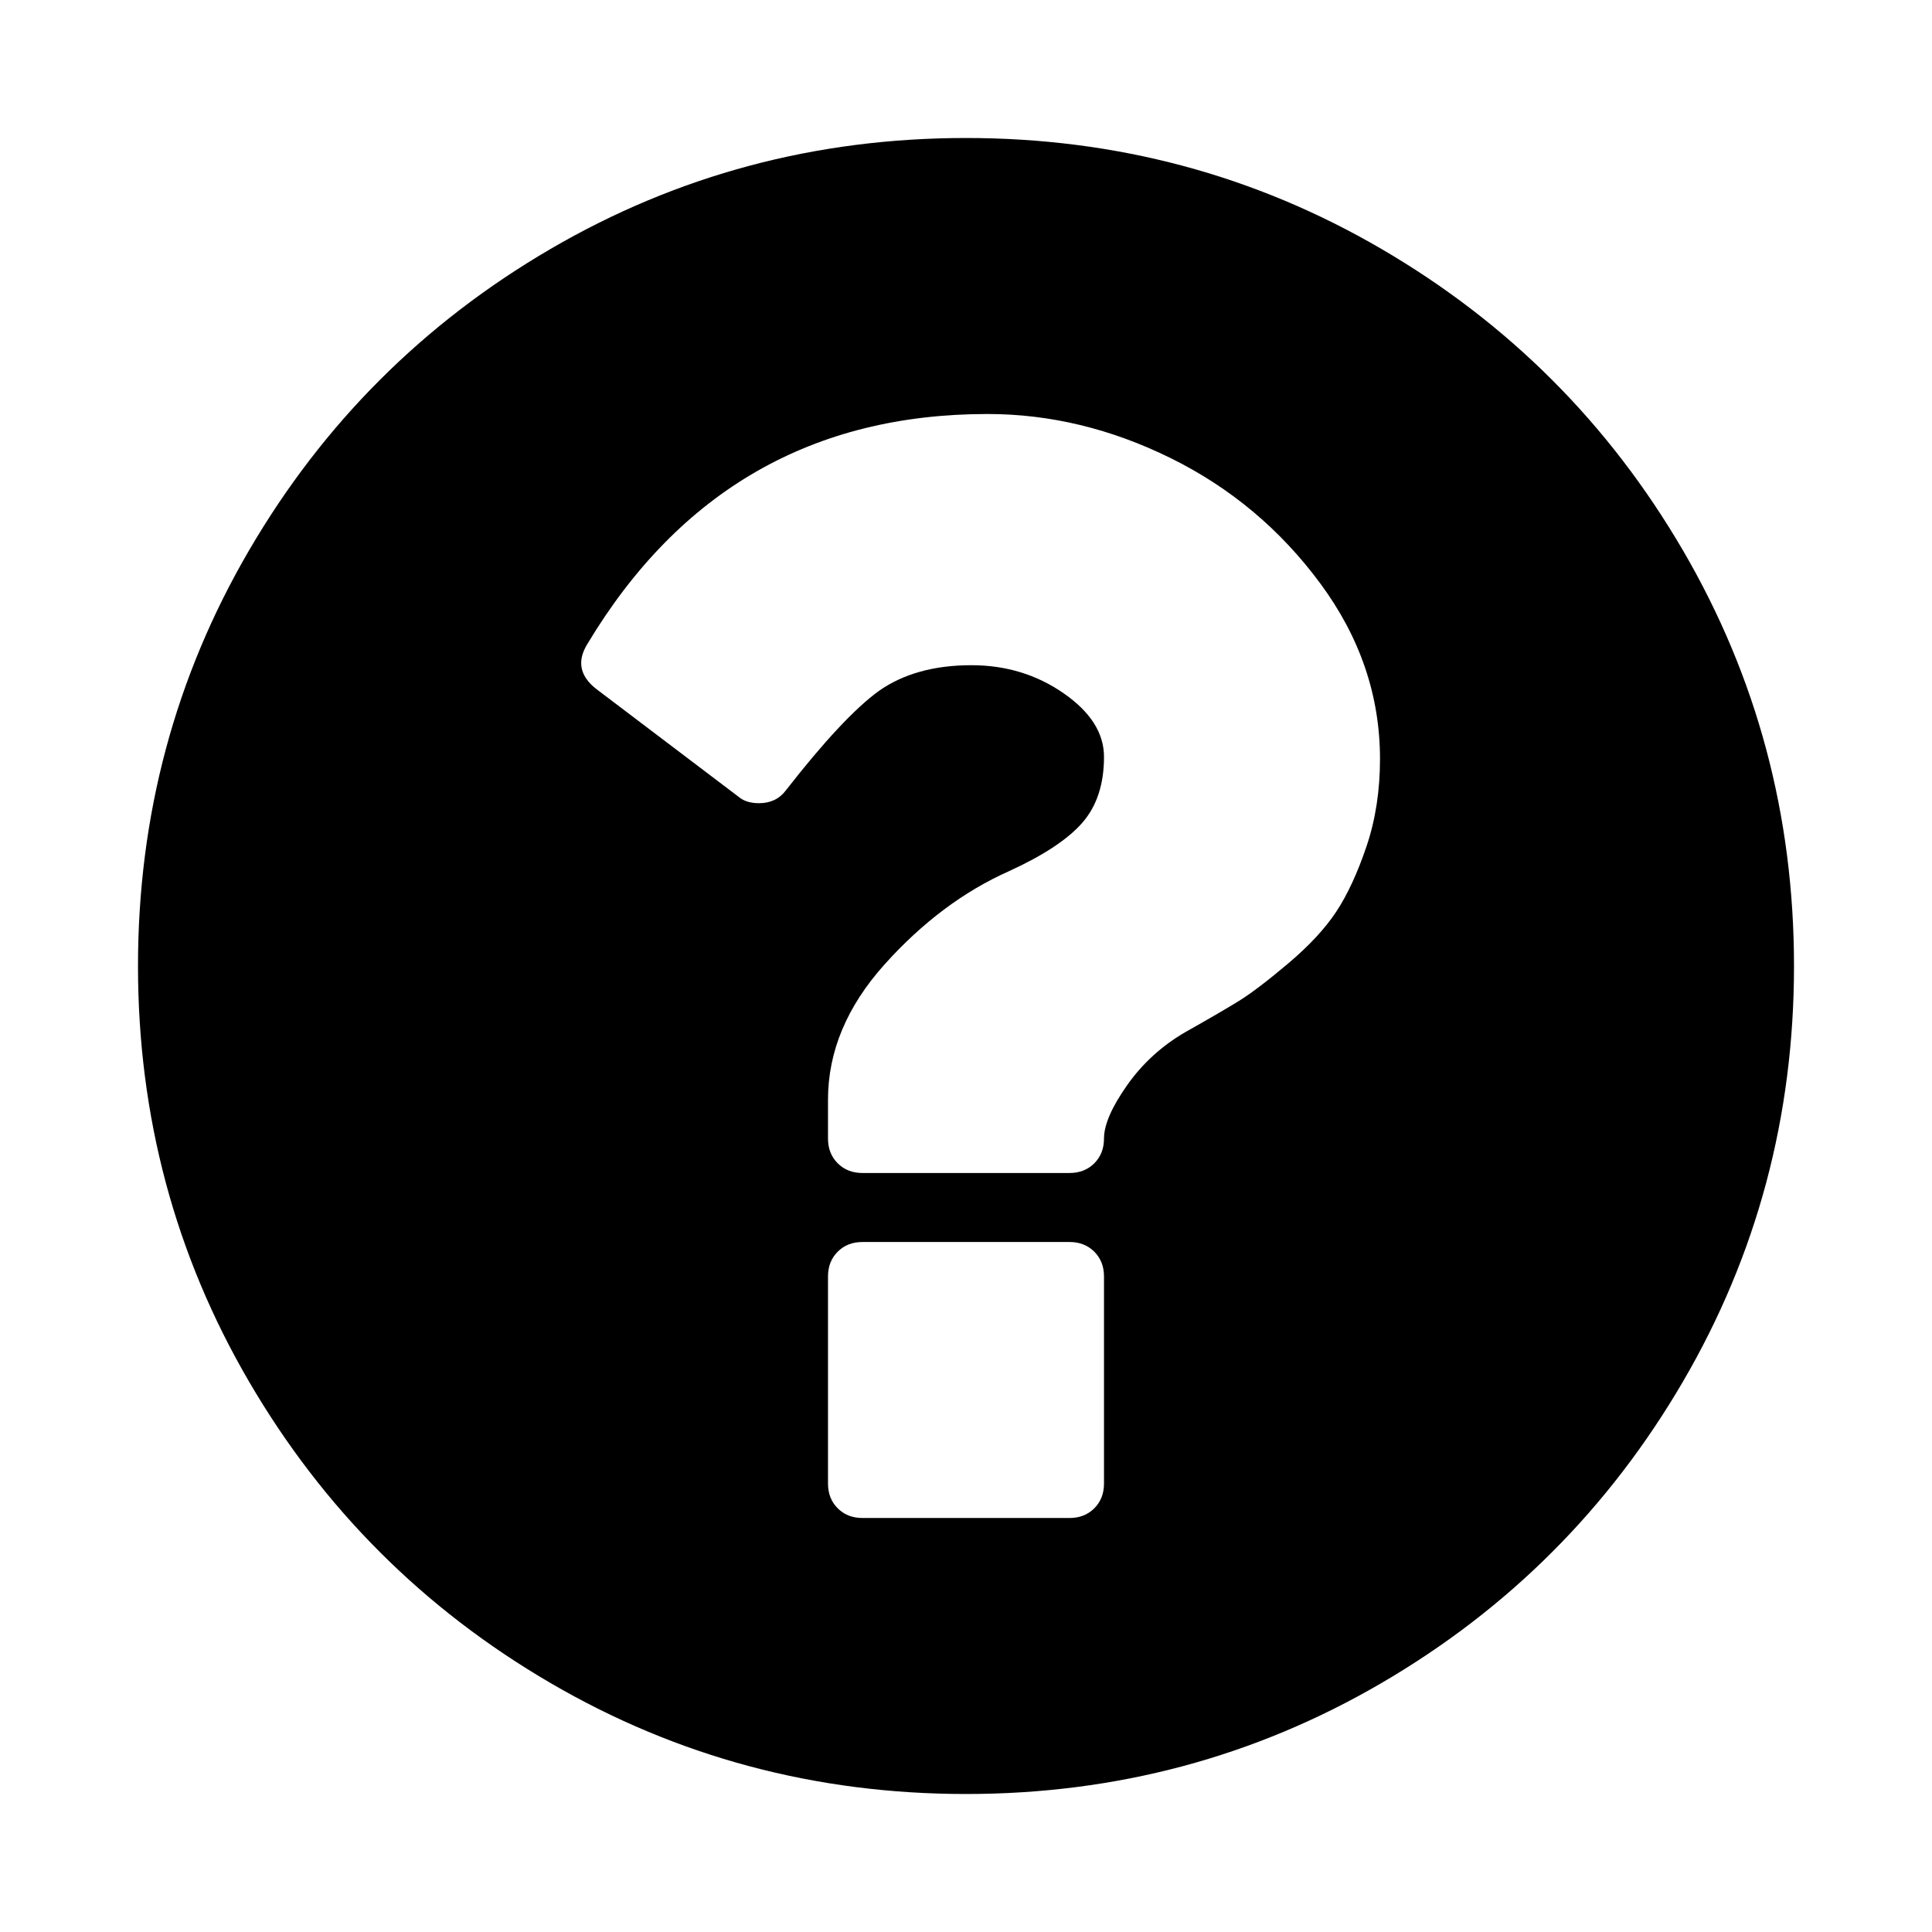
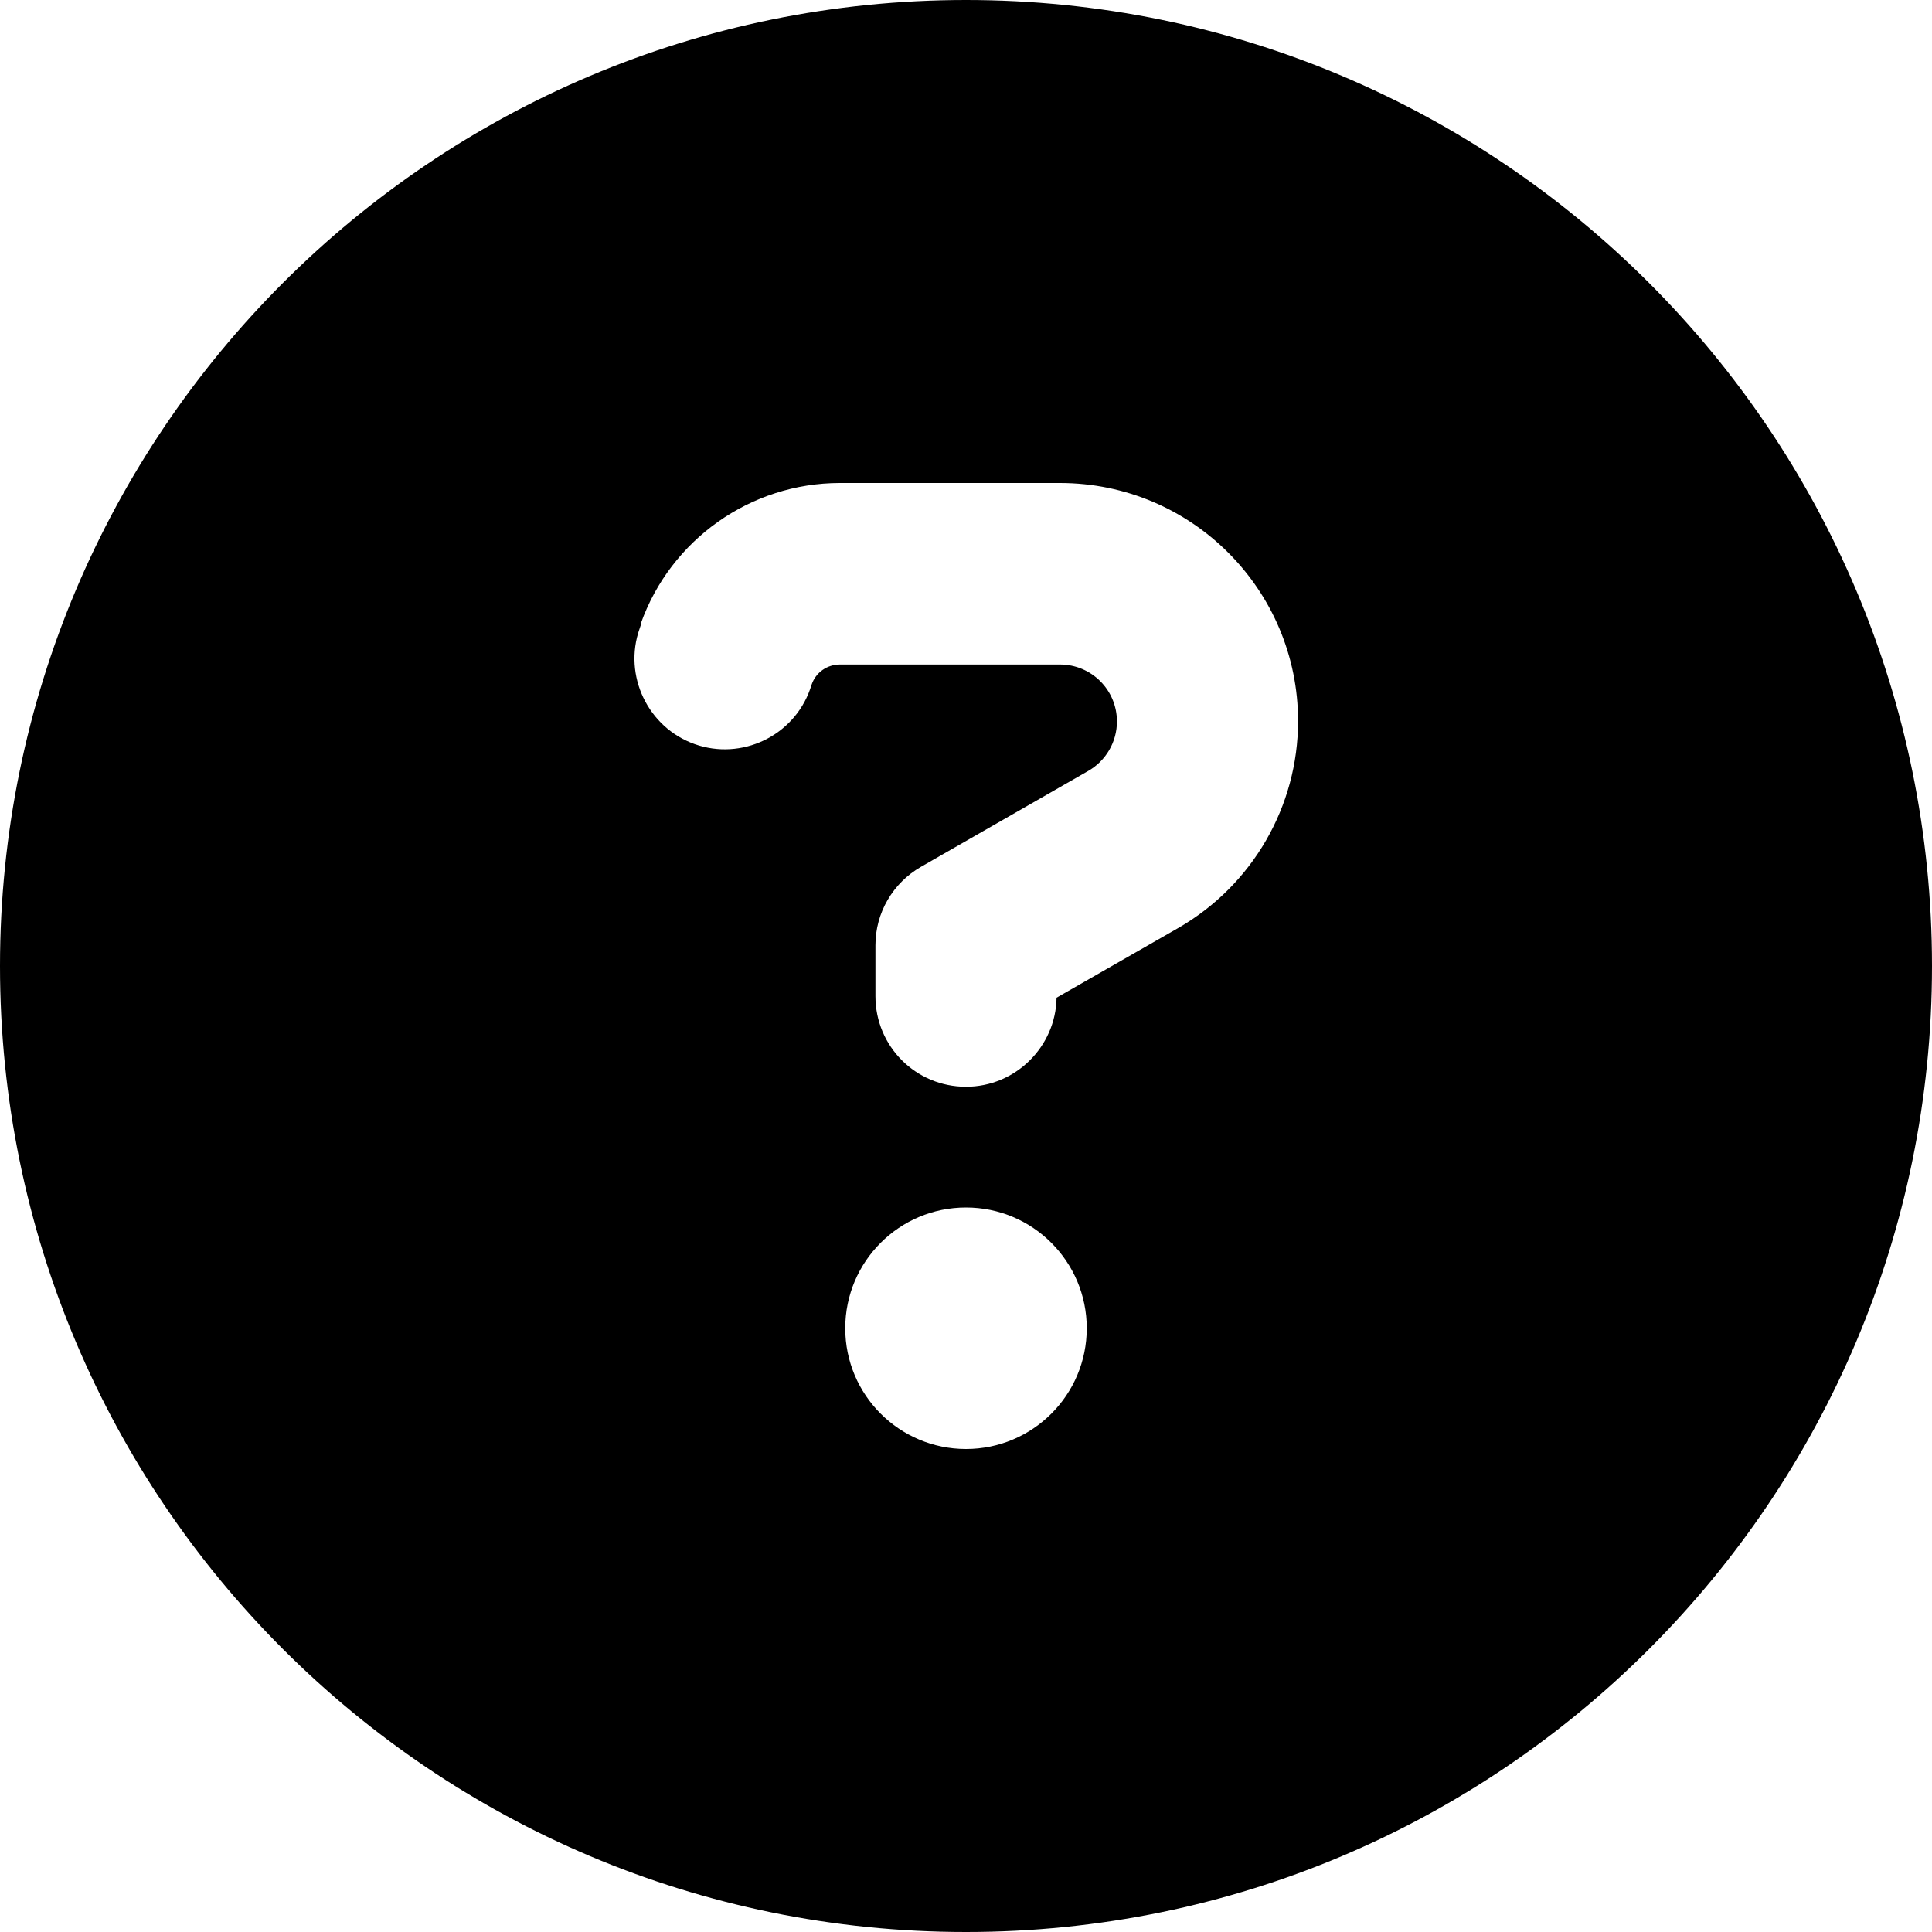
- <svg xmlns="http://www.w3.org/2000/svg" width="1792" height="1792" viewBox="0 0 1792 1792" preserveAspectRatio="xMinYMid meet">
-   <path d="M1024 1376v-192q0-14-9-23t-23-9h-192q-14 0-23 9t-9 23v192q0 14 9 23t23 9h192q14 0 23-9t9-23zm256-672q0-88-55.5-163t-138.5-116-170-41q-243 0-371 213-15 24 8 42l132 100q7 6 19 6 16 0 25-12 53-68 86-92 34-24 86-24 48 0 85.5 26t37.5 59q0 38-20 61t-68 45q-63 28-115.5 86.5t-52.5 125.5v36q0 14 9 23t23 9h192q14 0 23-9t9-23q0-19 21.5-49.5t54.5-49.5q32-18 49-28.5t46-35 44.5-48 28-60.5 12.5-81zm384 192q0 209-103 385.5t-279.5 279.5-385.5 103-385.5-103-279.5-279.5-103-385.5 103-385.5 279.5-279.5 385.5-103 385.5 103 279.5 279.5 103 385.5z" />
+ <svg xmlns="http://www.w3.org/2000/svg" viewBox="0 0 512 512" preserveAspectRatio="xMinYMid meet">
+   <path d="M256 512A256 256 0 1 0 256 0a256 256 0 1 0 0 512zM169.8 165.3c7.9-22.3 29.1-37.3 52.8-37.3h58.3c34.9 0 63.1 28.3 63.1 63.1c0 22.6-12.1 43.5-31.7 54.8L280 264.4c-.2 13-10.9 23.6-24 23.6c-13.3 0-24-10.7-24-24V250.5c0-8.6 4.6-16.5 12.1-20.8l44.3-25.4c4.7-2.7 7.6-7.7 7.6-13.1c0-8.4-6.8-15.1-15.1-15.1H222.6c-3.4 0-6.4 2.1-7.5 5.3l-.4 1.2c-4.4 12.5-18.2 19-30.6 14.6s-19-18.2-14.6-30.6l.4-1.2zM224 352a32 32 0 1 1 64 0 32 32 0 1 1 -64 0z" />
</svg>
